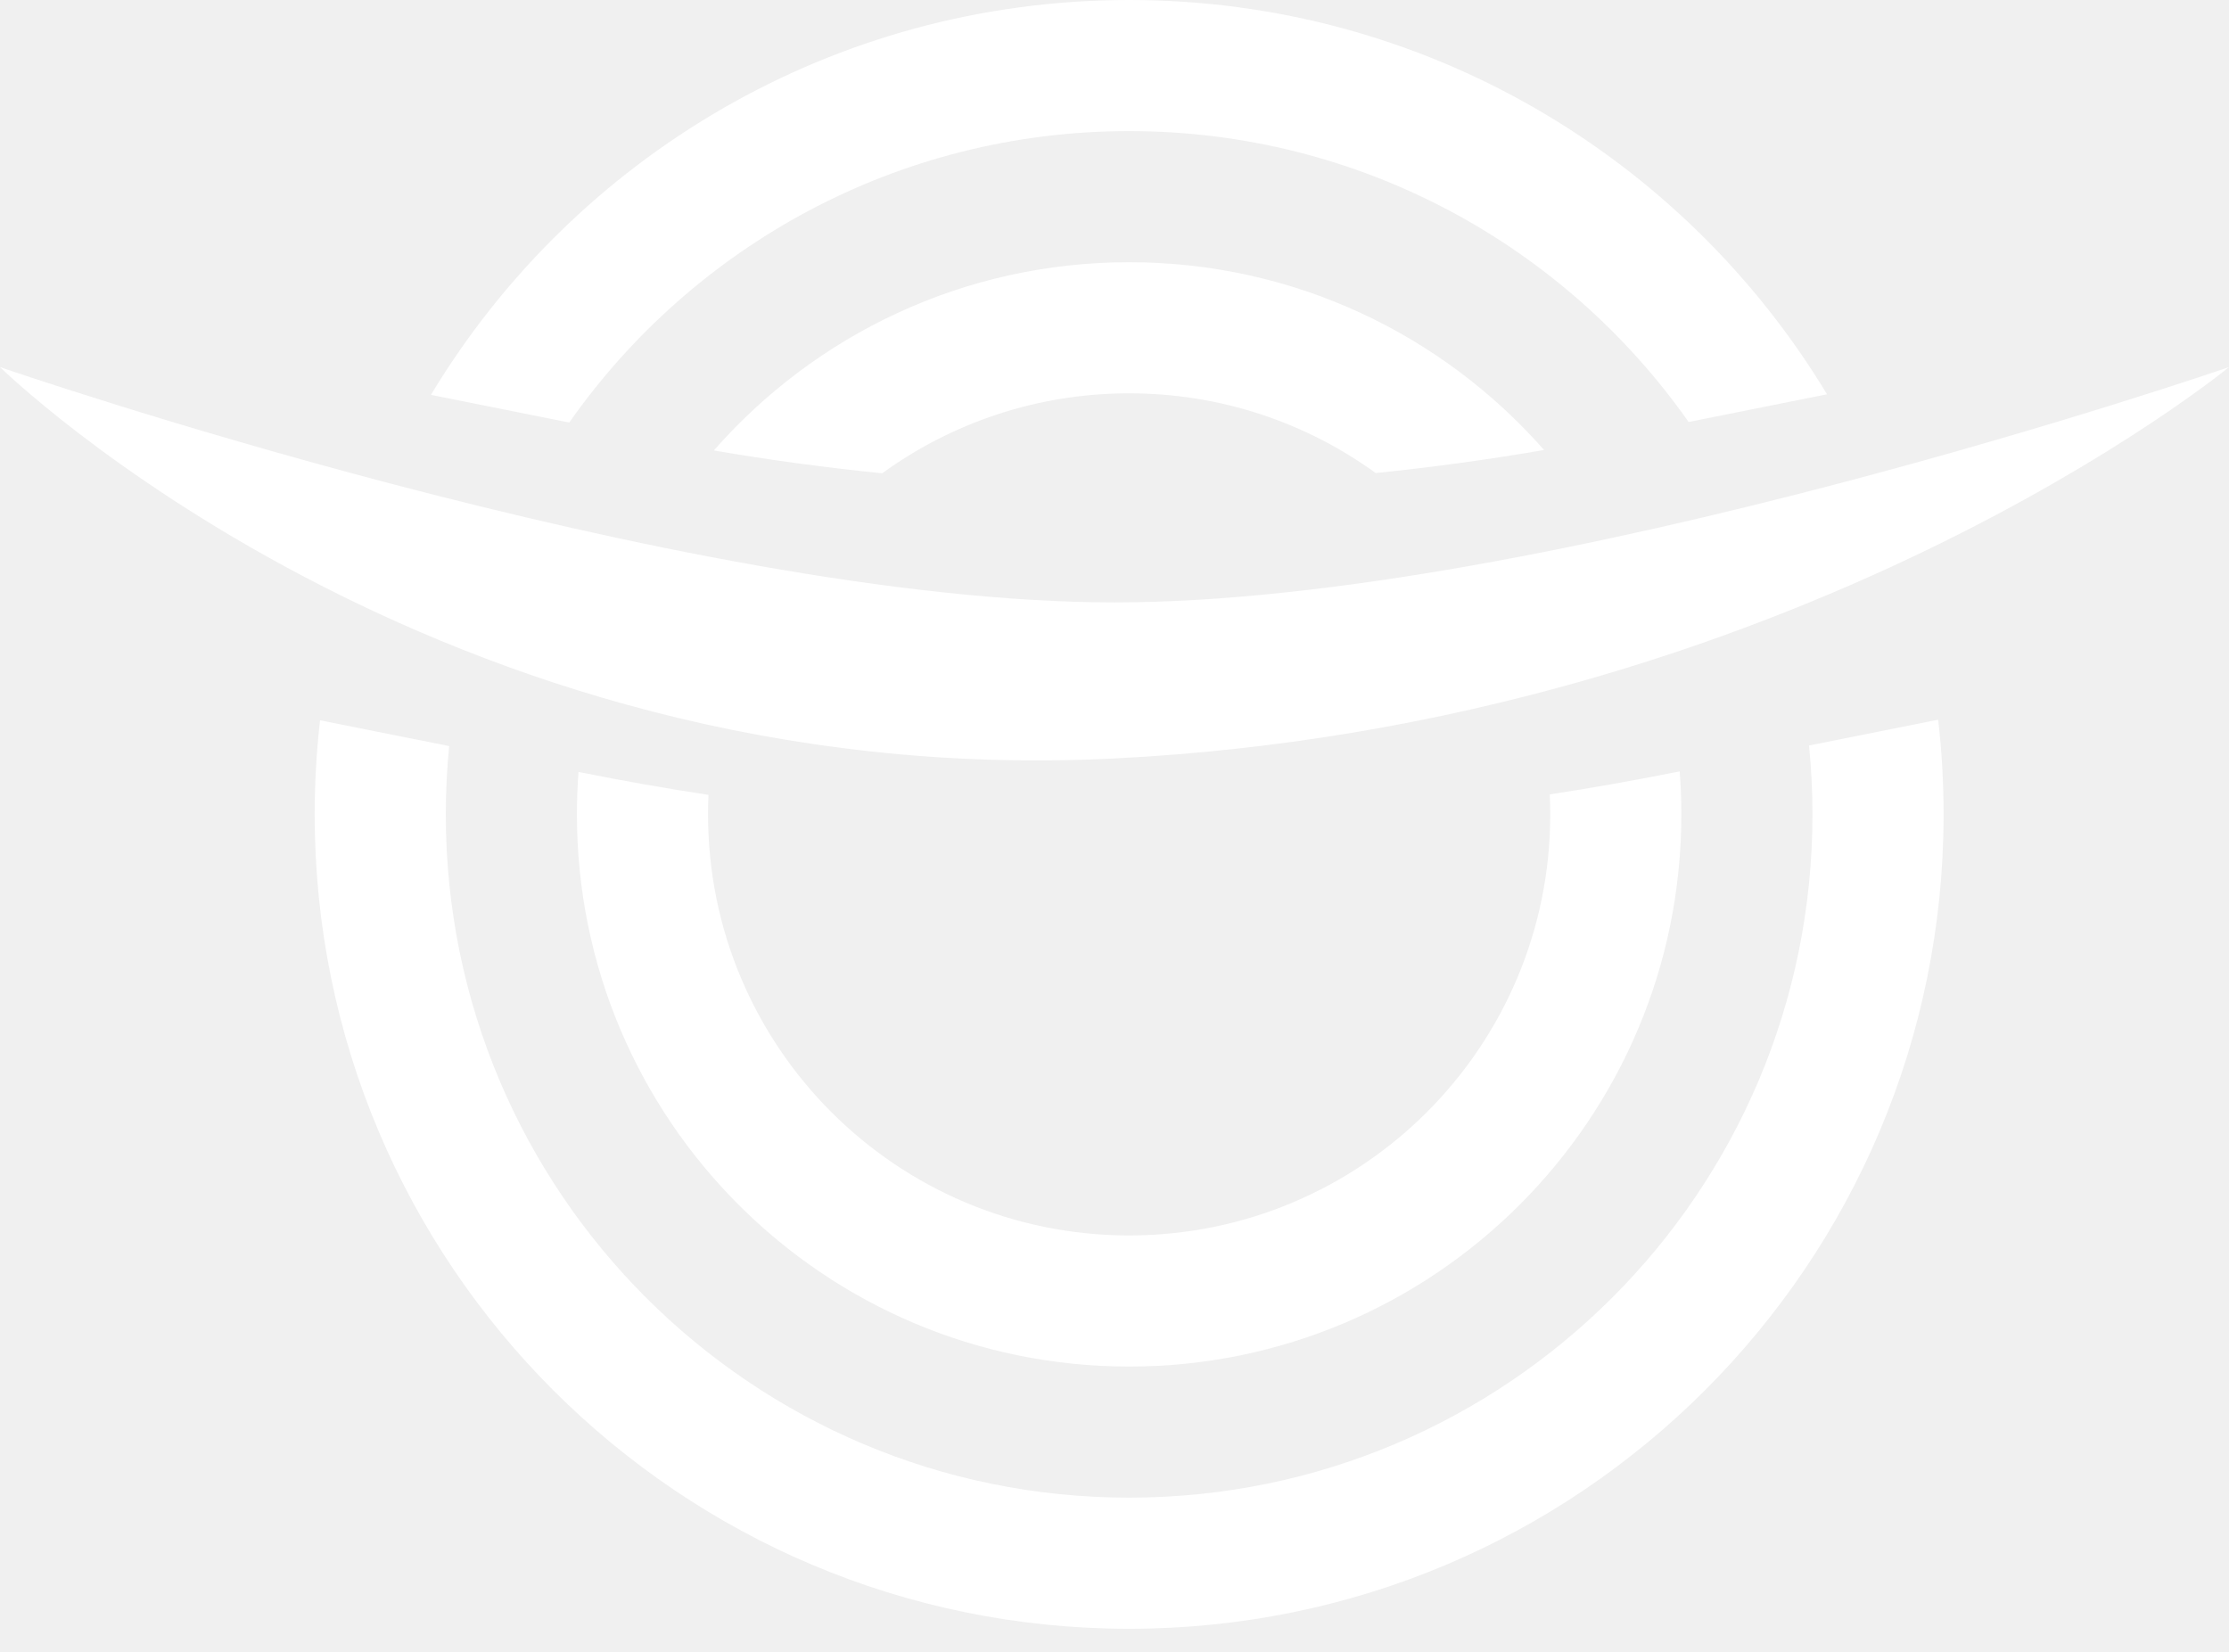
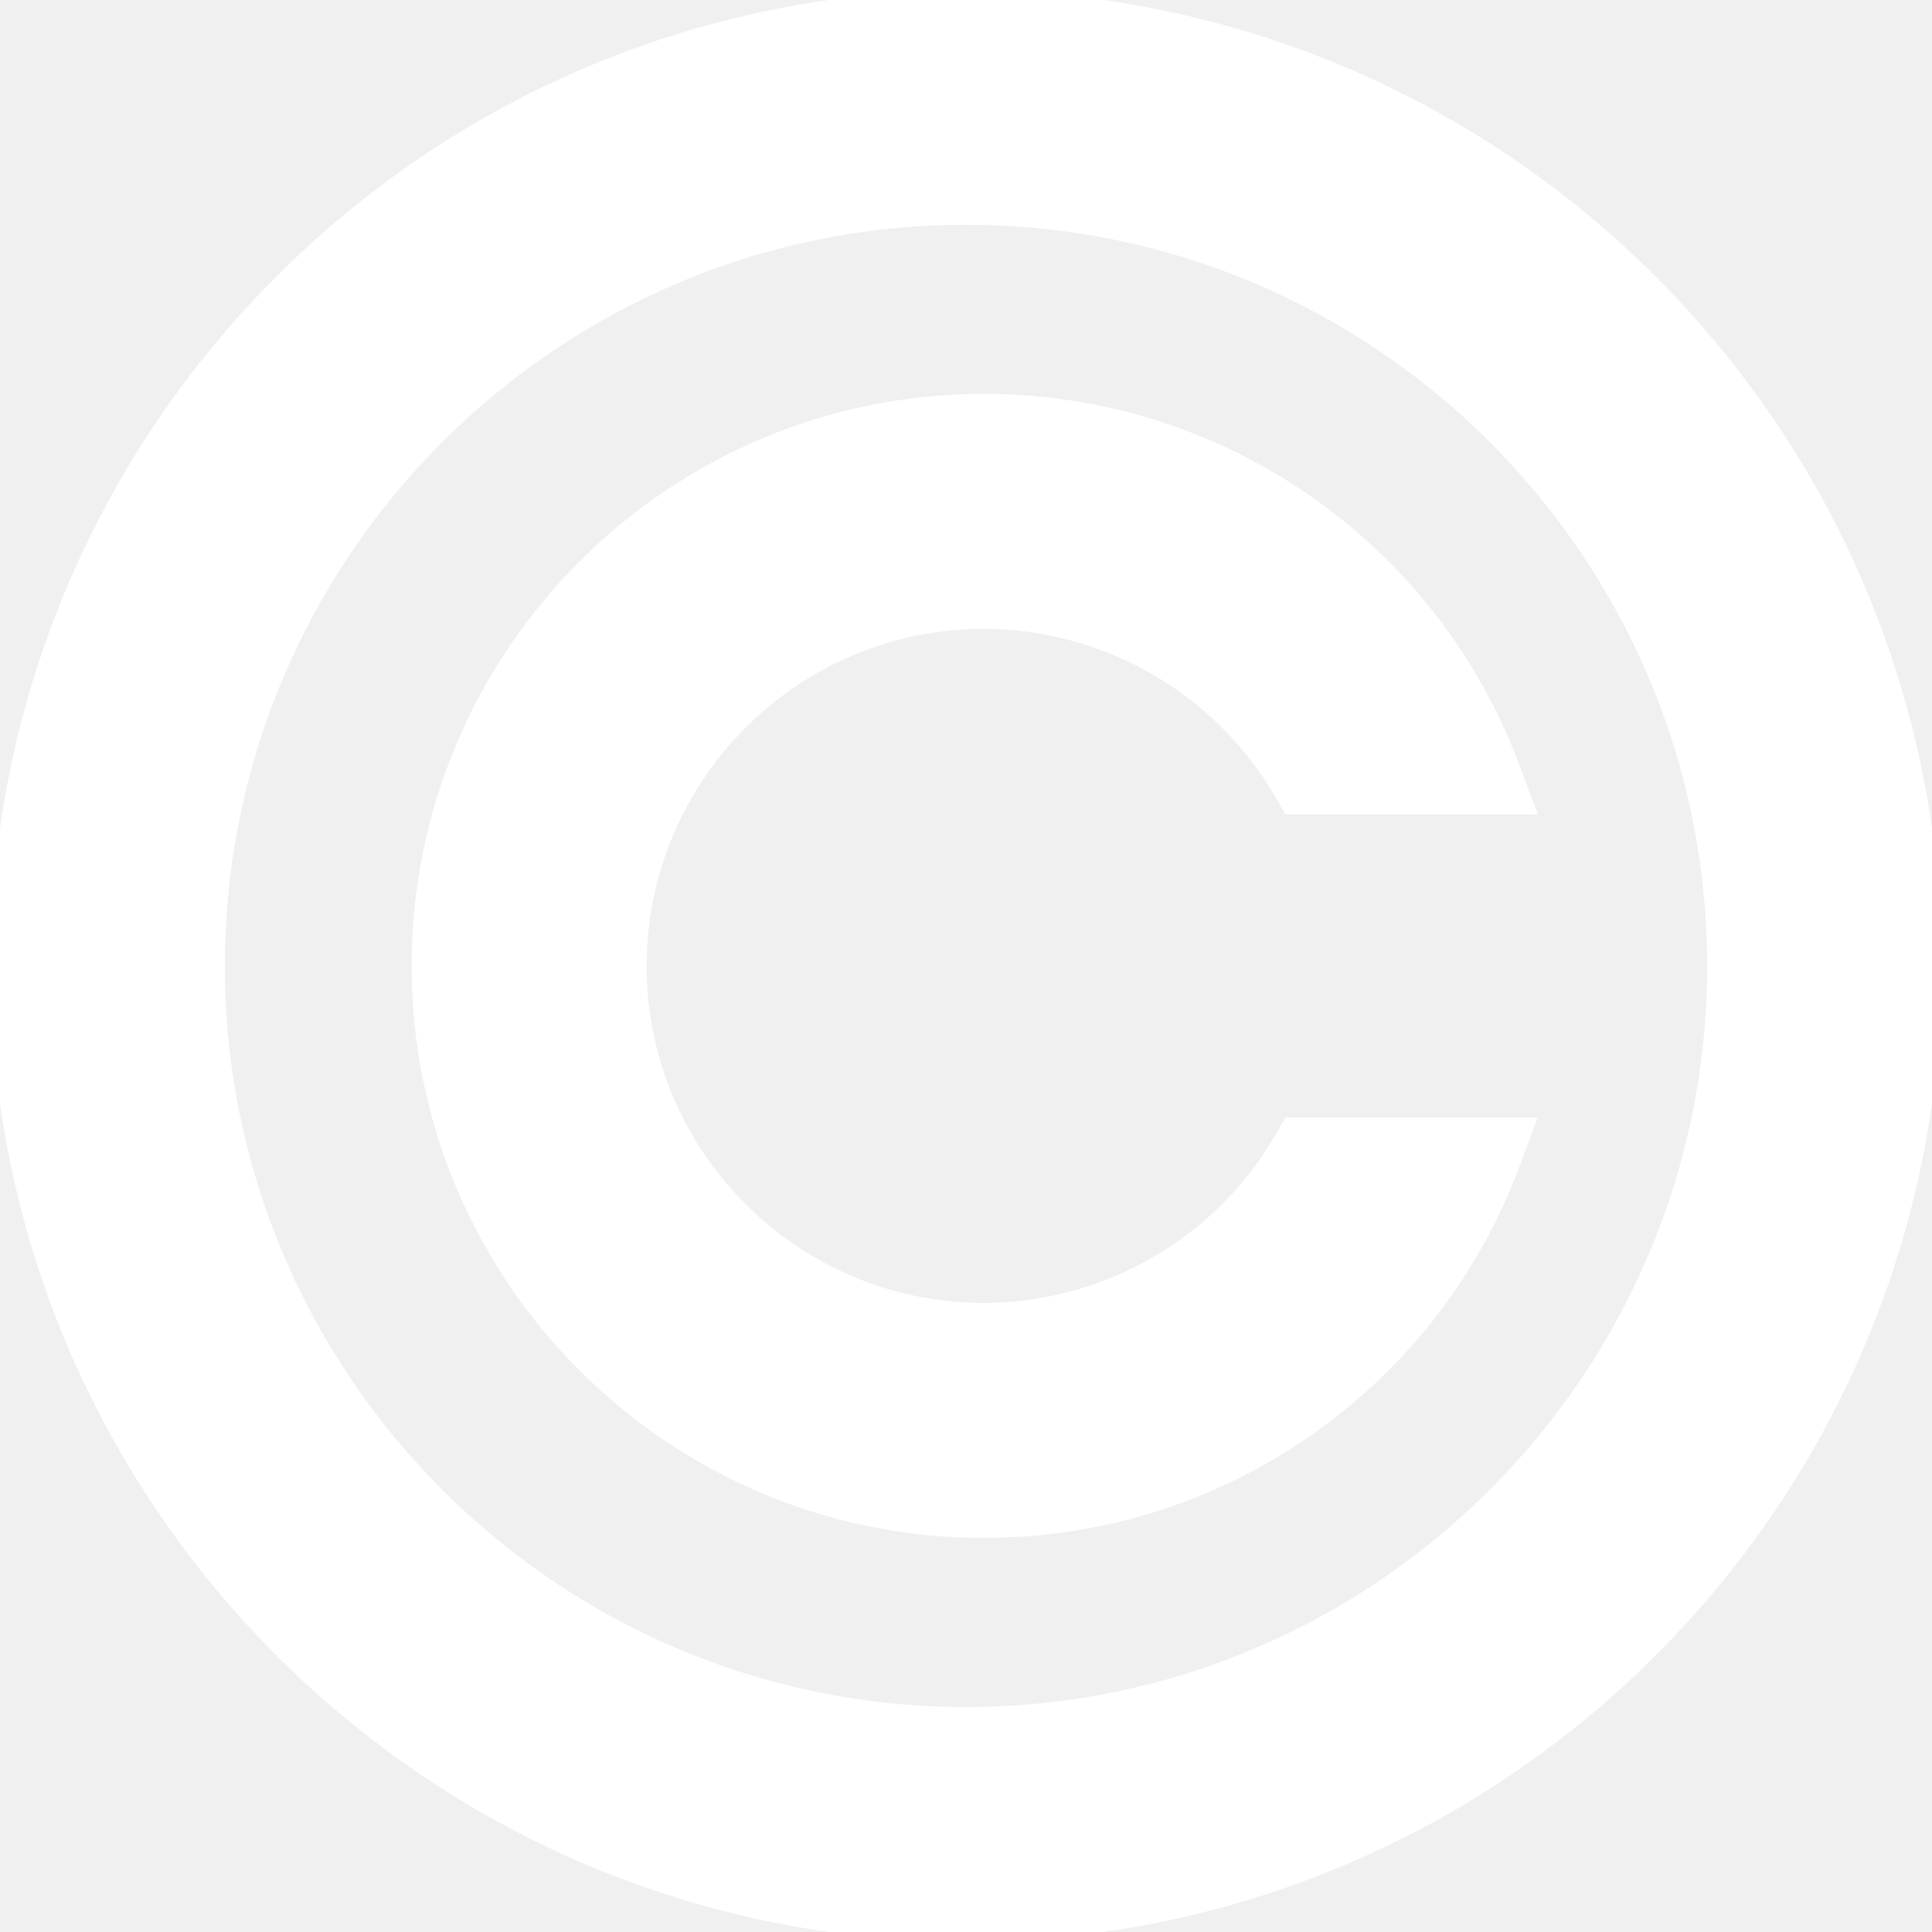
- <svg xmlns="http://www.w3.org/2000/svg" width="85" height="63" viewBox="0 0 85 63" fill="none">
-   <path fill-rule="evenodd" clip-rule="evenodd" d="M27.017 30.314C27.006 30.56 27 30.808 27 31.058C27 39.927 34.189 47.116 43.058 47.116C51.927 47.116 59.116 39.927 59.116 31.058C59.116 30.803 59.11 30.549 59.098 30.296C60.699 30.051 62.295 29.77 63.886 29.451L64.053 29.418C64.095 29.959 64.116 30.506 64.116 31.058C64.116 42.688 54.688 52.116 43.058 52.116C31.428 52.116 22 42.688 22 31.058C22 30.514 22.021 29.975 22.061 29.441L22.114 29.451C23.743 29.777 25.378 30.065 27.017 30.314ZM52.461 18.04C49.818 16.127 46.57 15 43.058 15C39.54 15 36.286 16.131 33.641 18.05C31.494 17.834 29.353 17.544 27.221 17.179C31.081 12.778 36.745 10 43.058 10C49.363 10 55.021 12.771 58.88 17.161C56.749 17.529 54.608 17.821 52.461 18.04ZM68.985 28.432C69.072 29.295 69.116 30.172 69.116 31.058C69.116 45.45 57.45 57.116 43.058 57.116C28.667 57.116 17 45.45 17 31.058C17 30.179 17.044 29.311 17.128 28.454L12.205 27.47C12.07 28.647 12 29.844 12 31.058C12 48.211 25.905 62.116 43.058 62.116C60.211 62.116 74.116 48.211 74.116 31.058C74.116 29.837 74.046 28.632 73.909 27.447L68.985 28.432ZM69.671 15.037L64.393 16.093C59.678 9.384 51.88 5 43.058 5C34.227 5 26.422 9.393 21.709 16.113L16.433 15.058C21.867 6.035 31.758 0 43.058 0C54.35 0 64.234 6.026 69.671 15.037Z" fill="white" />
-   <mask id="path-2-inside-1" fill="white">
-     <path d="M42.5 28.925C16.546 30.231 0 14 0 14C0 14 26 22.974 42.5 22.974C59 22.974 85 14 85 14C85 14 68.454 27.619 42.5 28.925Z" />
-   </mask>
-   <path d="M0 14L5.873 -3.015L-12.605 26.849L0 14ZM42.5 28.925L41.595 10.948L42.5 28.925ZM85 14L96.439 27.898L79.127 -3.015L85 14ZM0 14C-12.605 26.849 -12.6 26.855 -12.595 26.86C-12.593 26.862 -12.587 26.867 -12.584 26.871C-12.576 26.878 -12.569 26.885 -12.56 26.893C-12.544 26.909 -12.527 26.925 -12.509 26.943C-12.473 26.978 -12.432 27.017 -12.387 27.061C-12.297 27.147 -12.189 27.248 -12.064 27.365C-11.814 27.597 -11.495 27.887 -11.107 28.227C-10.333 28.906 -9.282 29.787 -7.966 30.797C-5.346 32.807 -1.615 35.375 3.117 37.872C12.559 42.854 26.401 47.758 43.405 46.903L41.595 10.948C32.645 11.398 25.237 8.839 19.917 6.033C17.268 4.635 15.241 3.227 13.948 2.235C13.307 1.743 12.863 1.366 12.631 1.162C12.515 1.061 12.454 1.004 12.448 0.999C12.446 0.997 12.458 1.008 12.484 1.033C12.497 1.045 12.513 1.061 12.533 1.081C12.544 1.09 12.555 1.101 12.566 1.113C12.572 1.119 12.579 1.125 12.585 1.131C12.588 1.134 12.593 1.139 12.595 1.141C12.6 1.145 12.605 1.15 0 14ZM43.405 46.903C59.328 46.101 72.316 41.53 81.317 37.178C85.834 34.995 89.418 32.833 91.955 31.151C93.227 30.308 94.245 29.579 94.995 29.02C95.37 28.741 95.679 28.503 95.92 28.314C96.041 28.219 96.144 28.137 96.231 28.067C96.274 28.032 96.313 28 96.348 27.972C96.365 27.958 96.382 27.945 96.397 27.932C96.404 27.926 96.412 27.92 96.419 27.914C96.422 27.911 96.428 27.907 96.429 27.906C96.434 27.902 96.439 27.898 85 14C73.561 0.102 73.566 0.099 73.57 0.095C73.572 0.093 73.576 0.089 73.579 0.087C73.586 0.082 73.591 0.077 73.597 0.073C73.608 0.063 73.618 0.055 73.628 0.047C73.647 0.032 73.661 0.02 73.673 0.011C73.695 -0.007 73.703 -0.013 73.696 -0.007C73.682 0.004 73.61 0.06 73.482 0.155C73.226 0.346 72.748 0.692 72.063 1.146C70.687 2.058 68.513 3.383 65.648 4.767C59.889 7.552 51.627 10.443 41.595 10.948L43.405 46.903ZM85 14C79.127 -3.015 79.129 -3.016 79.13 -3.016C79.131 -3.016 79.132 -3.017 79.133 -3.017C79.134 -3.017 79.135 -3.018 79.136 -3.018C79.137 -3.018 79.137 -3.018 79.135 -3.018C79.131 -3.016 79.121 -3.013 79.106 -3.008C79.074 -2.997 79.019 -2.978 78.94 -2.952C78.784 -2.899 78.537 -2.816 78.207 -2.707C77.547 -2.489 76.561 -2.169 75.317 -1.78C72.818 -1 69.327 0.039 65.375 1.075C57.005 3.268 48.283 4.974 42.5 4.974V40.974C53.217 40.974 65.745 38.193 74.5 35.899C79.111 34.691 83.151 33.487 86.043 32.585C87.494 32.132 88.668 31.751 89.494 31.478C89.908 31.341 90.235 31.232 90.468 31.153C90.584 31.114 90.677 31.082 90.744 31.059C90.778 31.047 90.806 31.038 90.828 31.031C90.838 31.027 90.847 31.024 90.855 31.021C90.859 31.02 90.862 31.019 90.865 31.018C90.867 31.017 90.868 31.017 90.869 31.016C90.871 31.016 90.873 31.015 85 14ZM42.5 4.974C36.717 4.974 27.995 3.268 19.625 1.075C15.673 0.039 12.182 -1 9.684 -1.78C8.439 -2.169 7.453 -2.489 6.793 -2.707C6.463 -2.816 6.216 -2.899 6.06 -2.952C5.981 -2.978 5.926 -2.997 5.895 -3.008C5.879 -3.013 5.869 -3.016 5.865 -3.018C5.863 -3.018 5.863 -3.018 5.864 -3.018C5.865 -3.018 5.866 -3.017 5.867 -3.017C5.868 -3.017 5.869 -3.016 5.87 -3.016C5.871 -3.016 5.873 -3.015 0 14C-5.873 31.015 -5.871 31.016 -5.869 31.016C-5.868 31.017 -5.866 31.017 -5.865 31.018C-5.862 31.019 -5.859 31.02 -5.855 31.021C-5.847 31.024 -5.838 31.027 -5.827 31.031C-5.806 31.038 -5.778 31.047 -5.744 31.059C-5.676 31.082 -5.584 31.114 -5.468 31.153C-5.235 31.232 -4.908 31.341 -4.494 31.478C-3.668 31.751 -2.494 32.132 -1.043 32.585C1.849 33.487 5.889 34.691 10.5 35.899C19.255 38.193 31.783 40.974 42.5 40.974V4.974Z" fill="white" mask="url(#path-2-inside-1)" />
+ <svg xmlns="http://www.w3.org/2000/svg" fill="#ffffff" height="800px" width="800px" version="1.1" id="Capa_1" viewBox="0 0 367.47 367.47" xml:space="preserve" data-darkreader-inline-fill="" style="--darkreader-inline-fill: #181a1b; --darkreader-inline-stroke: #e8e6e3;" stroke="#ffffff" data-darkreader-inline-stroke="" transform="matrix(1, 0, 0, 1, 0, 0)" stroke-width="3.675">
+   <g id="SVGRepo_bgCarrier" stroke-width="0" />
+   <g id="SVGRepo_tracerCarrier" stroke-linecap="round" stroke-linejoin="round" />
+   <g id="SVGRepo_iconCarrier">
+     <g>
+       <path d="M183.73,0.018C82.427,0.018,0,82.404,0,183.733c0,101.289,82.427,183.716,183.73,183.716 c101.315,0,183.737-82.427,183.737-183.716C367.467,82.404,285.045,0.018,183.73,0.018z M183.73,326.518 c-78.743,0-142.798-64.052-142.798-142.784c0-78.766,64.055-142.817,142.798-142.817c78.752,0,142.807,64.052,142.807,142.817 C326.536,262.466,262.481,326.518,183.73,326.518z" />
+       <path d="M244.036,217.014c-11.737,20.141-33.562,32.635-56.956,32.635c-36.329,0-65.921-29.585-65.921-65.915 c0-36.36,29.592-65.955,65.921-65.955c23.395,0,45.219,12.54,56.956,32.641l1.517,2.627h44.28l-2.658-7.129 c-7.705-20.413-21.225-37.769-39.122-50.157c-17.942-12.42-39.017-19.009-60.973-19.009c-58.981,0-106.946,48.006-106.946,106.982 c0,58.98,47.965,106.941,106.946,106.941c21.956,0,43.03-6.567,60.973-19.006c17.897-12.391,31.417-29.741,39.122-50.154 l2.658-7.133h-44.28L244.036,217.014z" />
+     </g>
+   </g>
</svg>
